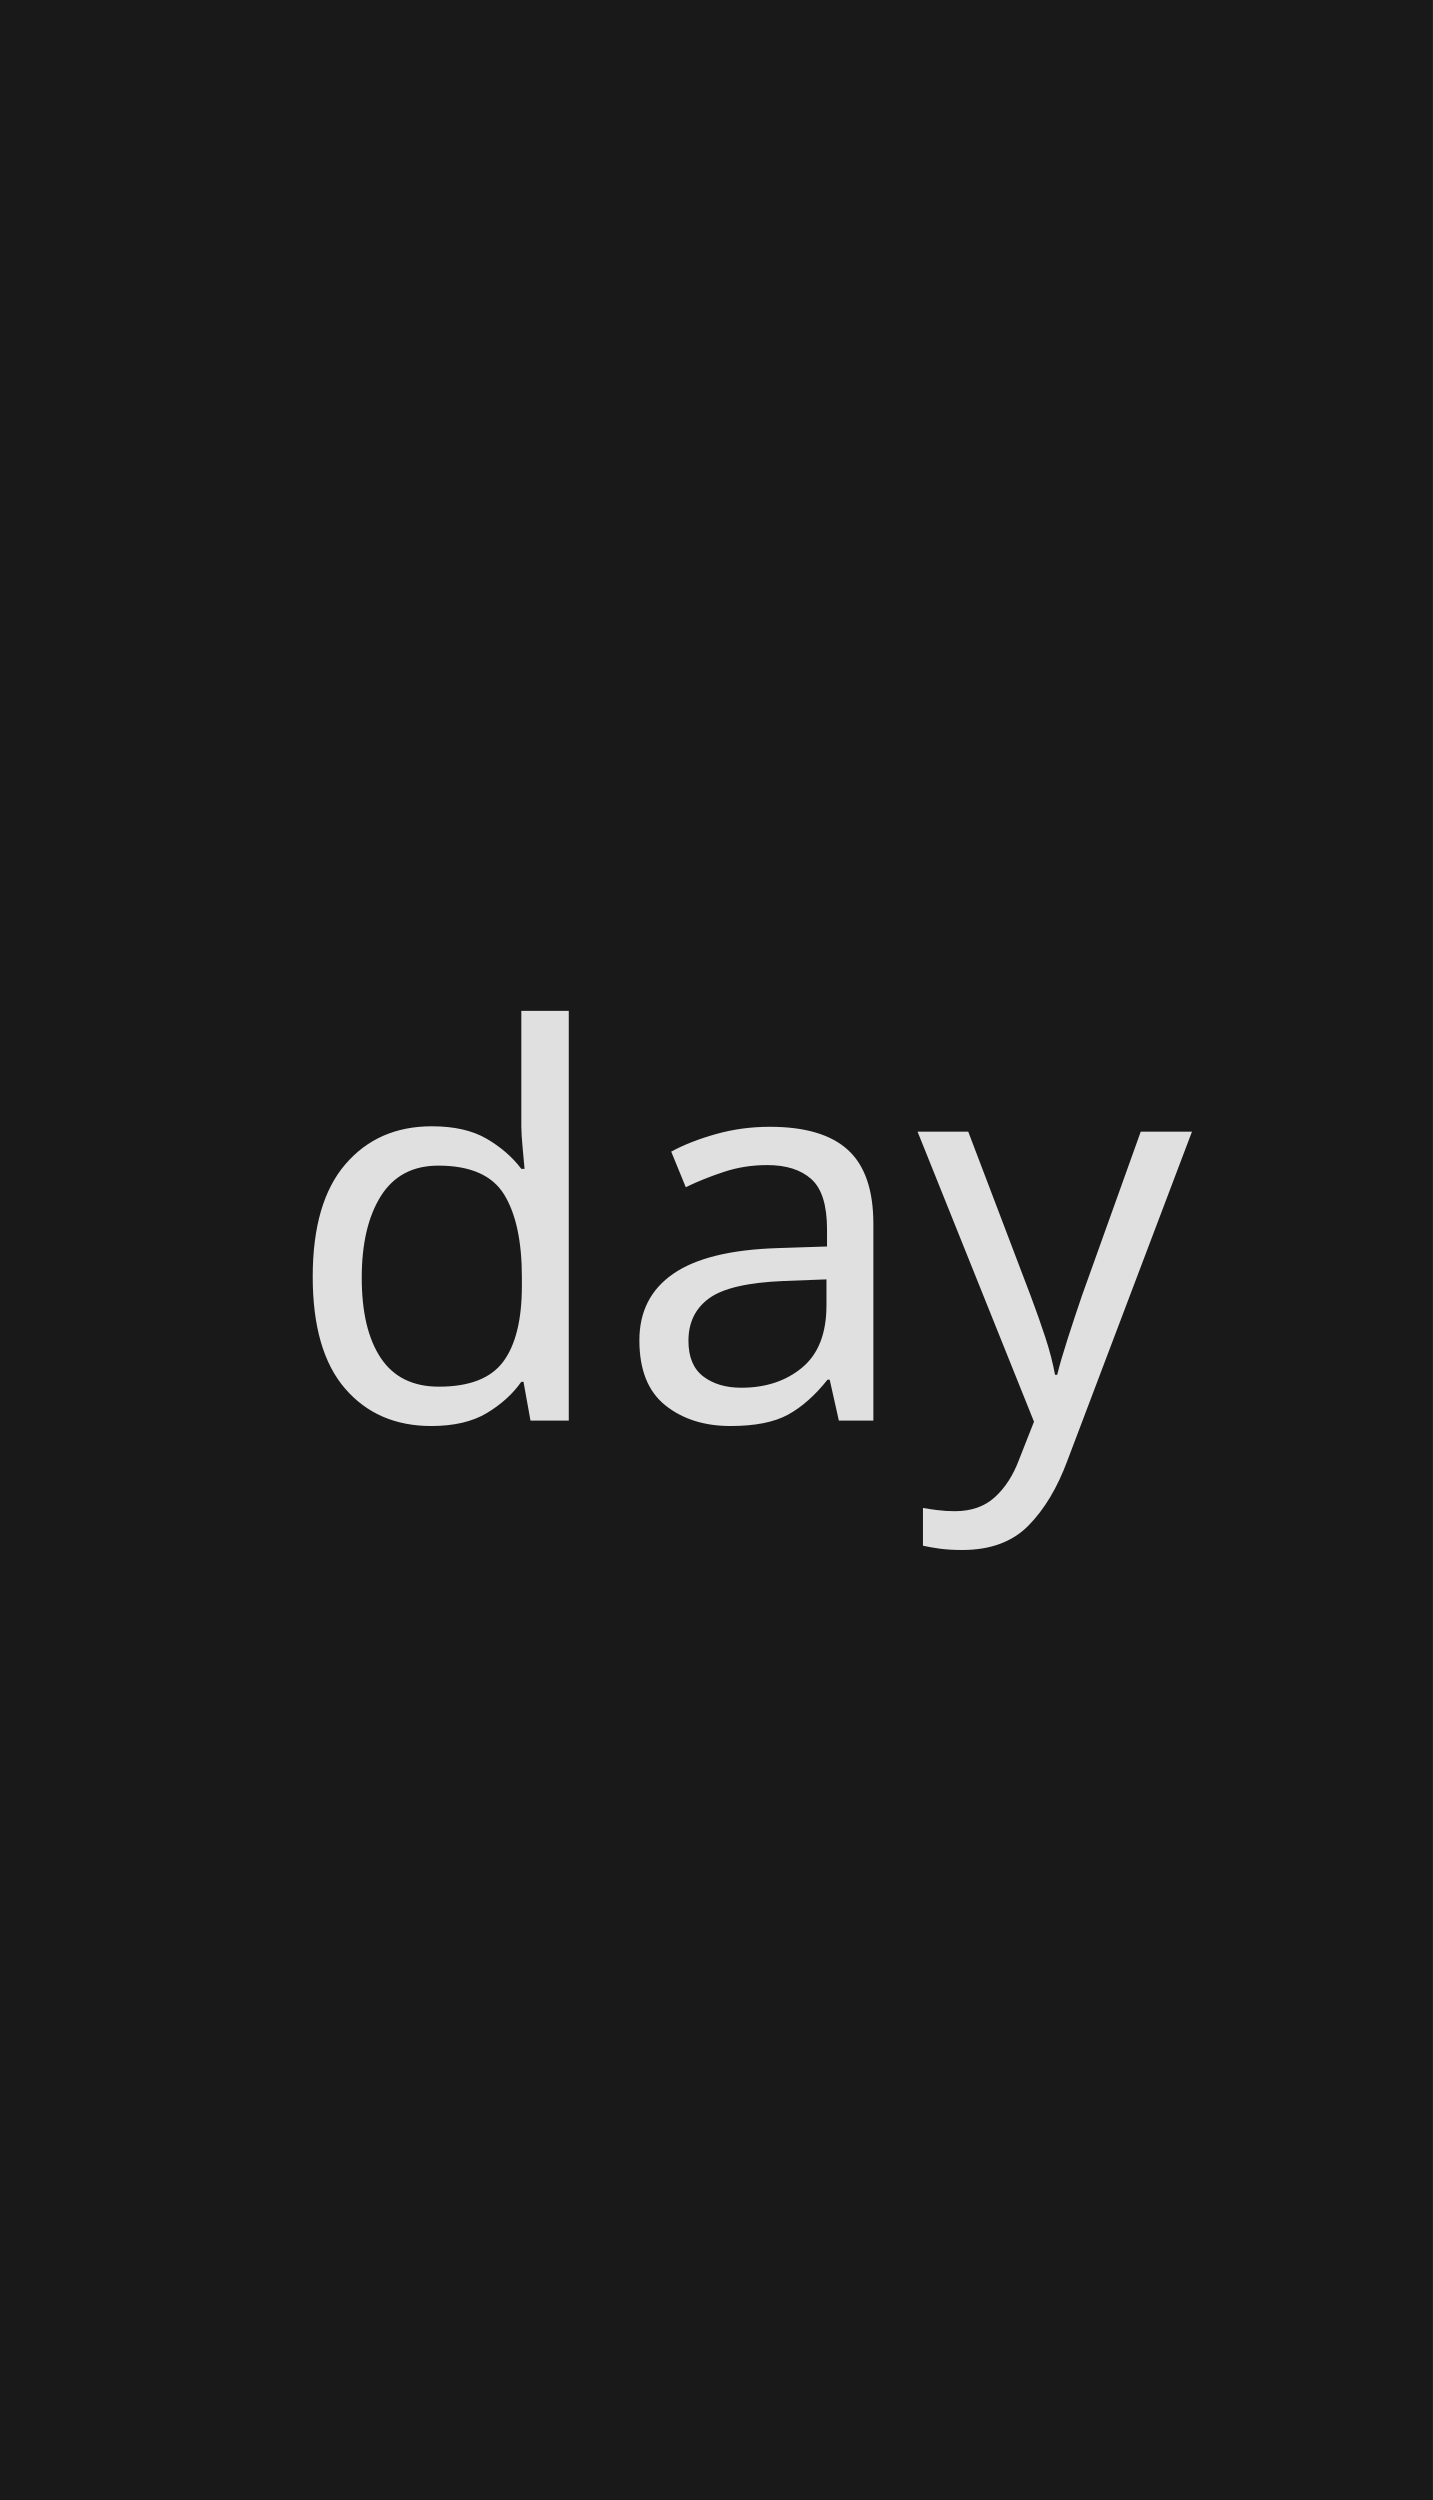
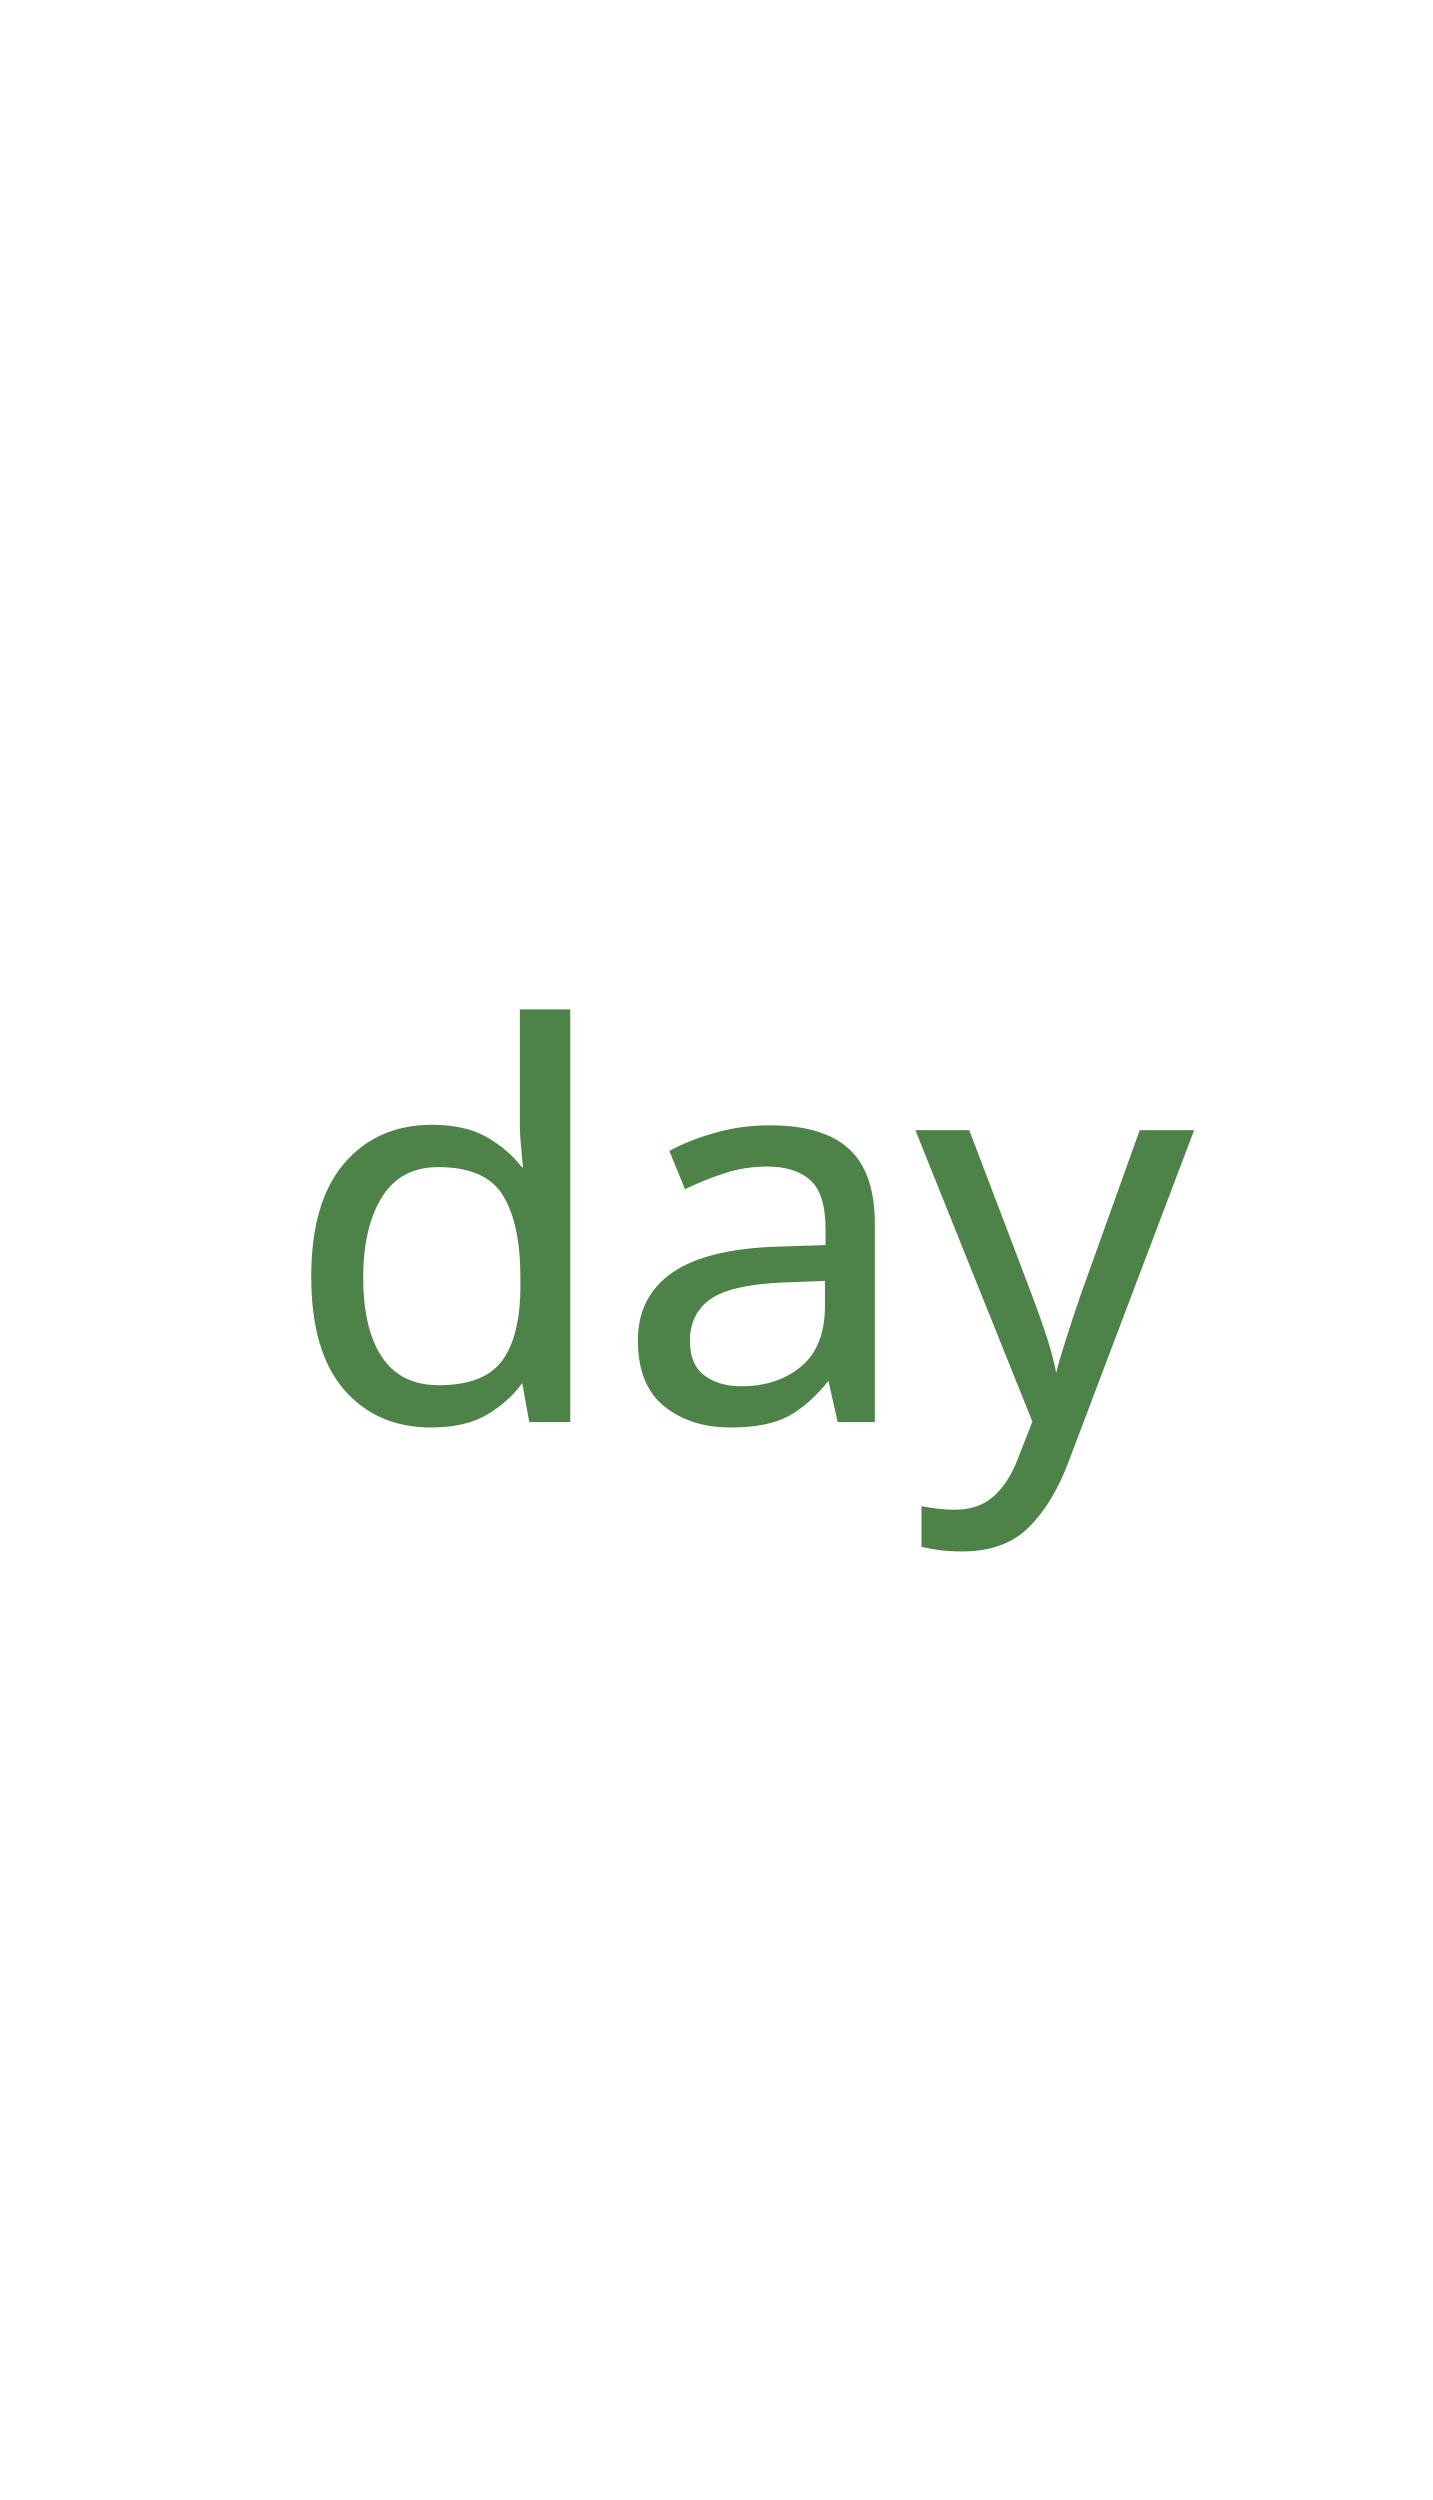
<svg xmlns="http://www.w3.org/2000/svg" version="1.1" id="Layer_1" x="0px" y="0px" viewBox="0 0 486 847.9" style="enable-background:new 0 0 486 847.9;" xml:space="preserve">
  <style type="text/css">
- 	.st0{fill:#191919;}
- 	.st1{fill:#E0E0E0;}
- 	.st2{font-family:'CarlBrown';}
- 	.st3{font-size:182.838px;}
+ 	.st0{fill:#4D8249;stroke:#4D8249;stroke-miterlimit:10;}
+ 	.st1{font-family:'CarlBrown';}
+ 	.st2{font-size:182.838px;}
</style>
-   <rect class="st0" width="486" height="847.9" />
-   <text transform="matrix(1 0 0 1 95.9995 481.8193)" class="st1 st2 st3">day</text>
+   <g>
+     <text transform="matrix(1 0 0 1 95.9995 481.8193)" class="st0 st1 st2">day</text>
+   </g>
</svg>
